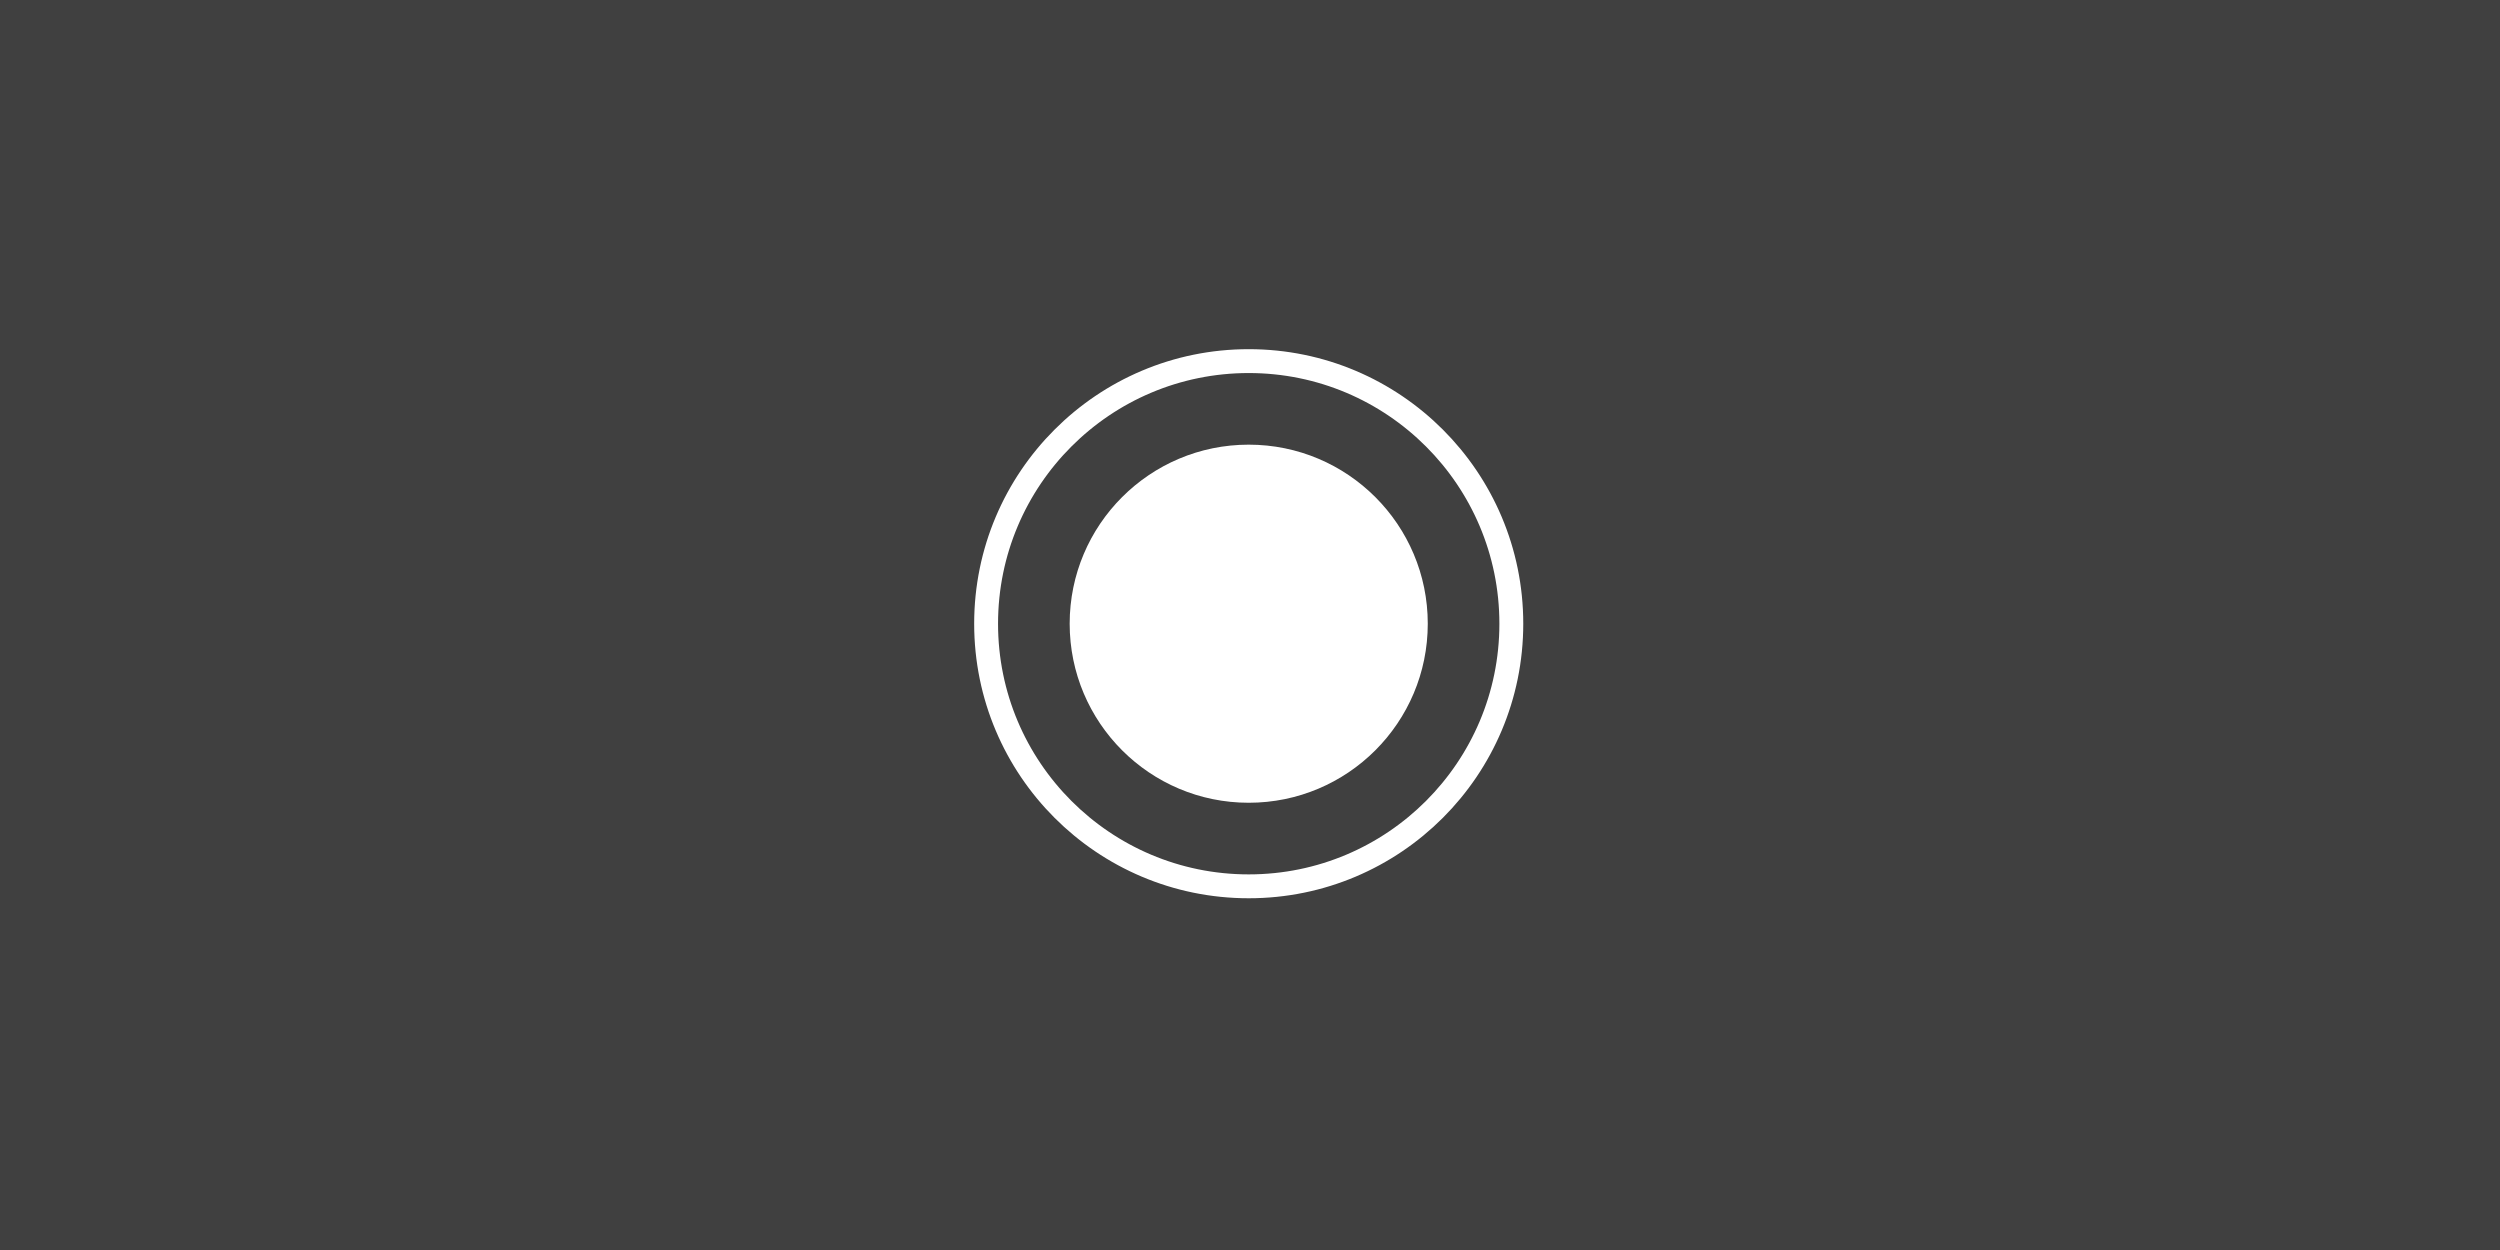
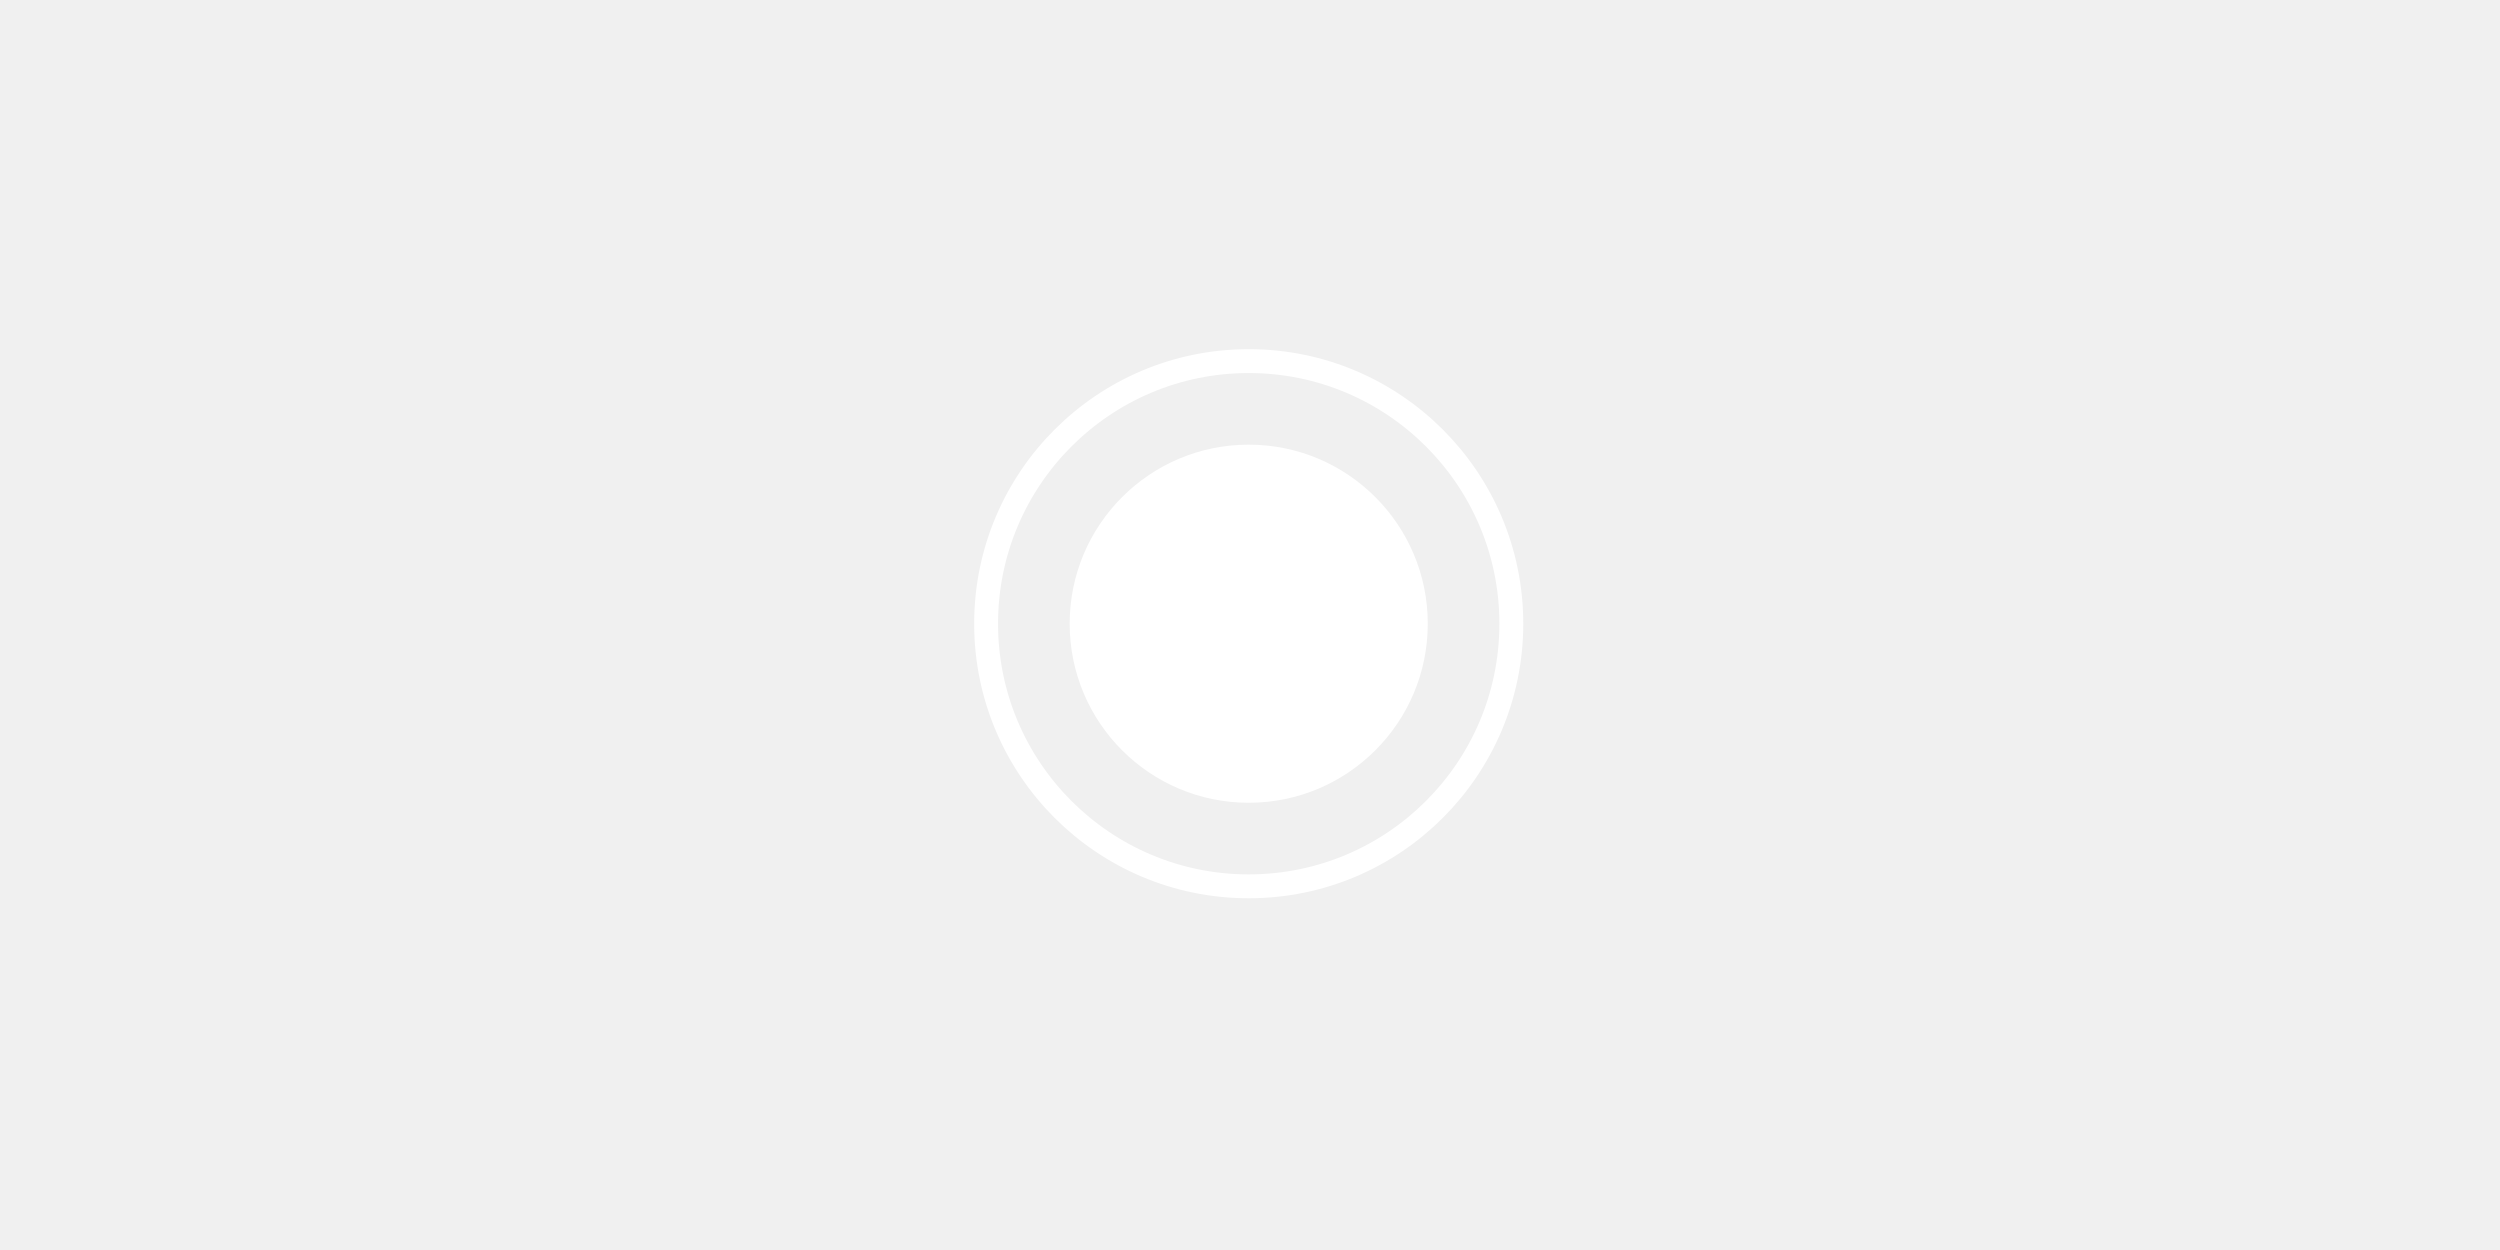
<svg xmlns="http://www.w3.org/2000/svg" width="540" height="270" viewBox="0 0 540 270" fill="none">
-   <rect width="540" height="270" fill="white" />
-   <rect width="540" height="270" fill="#404040" />
  <circle cx="269.723" cy="134.723" r="56.723" stroke="white" stroke-width="5.157" />
  <circle cx="269.723" cy="134.721" r="38.675" fill="white" />
</svg>
